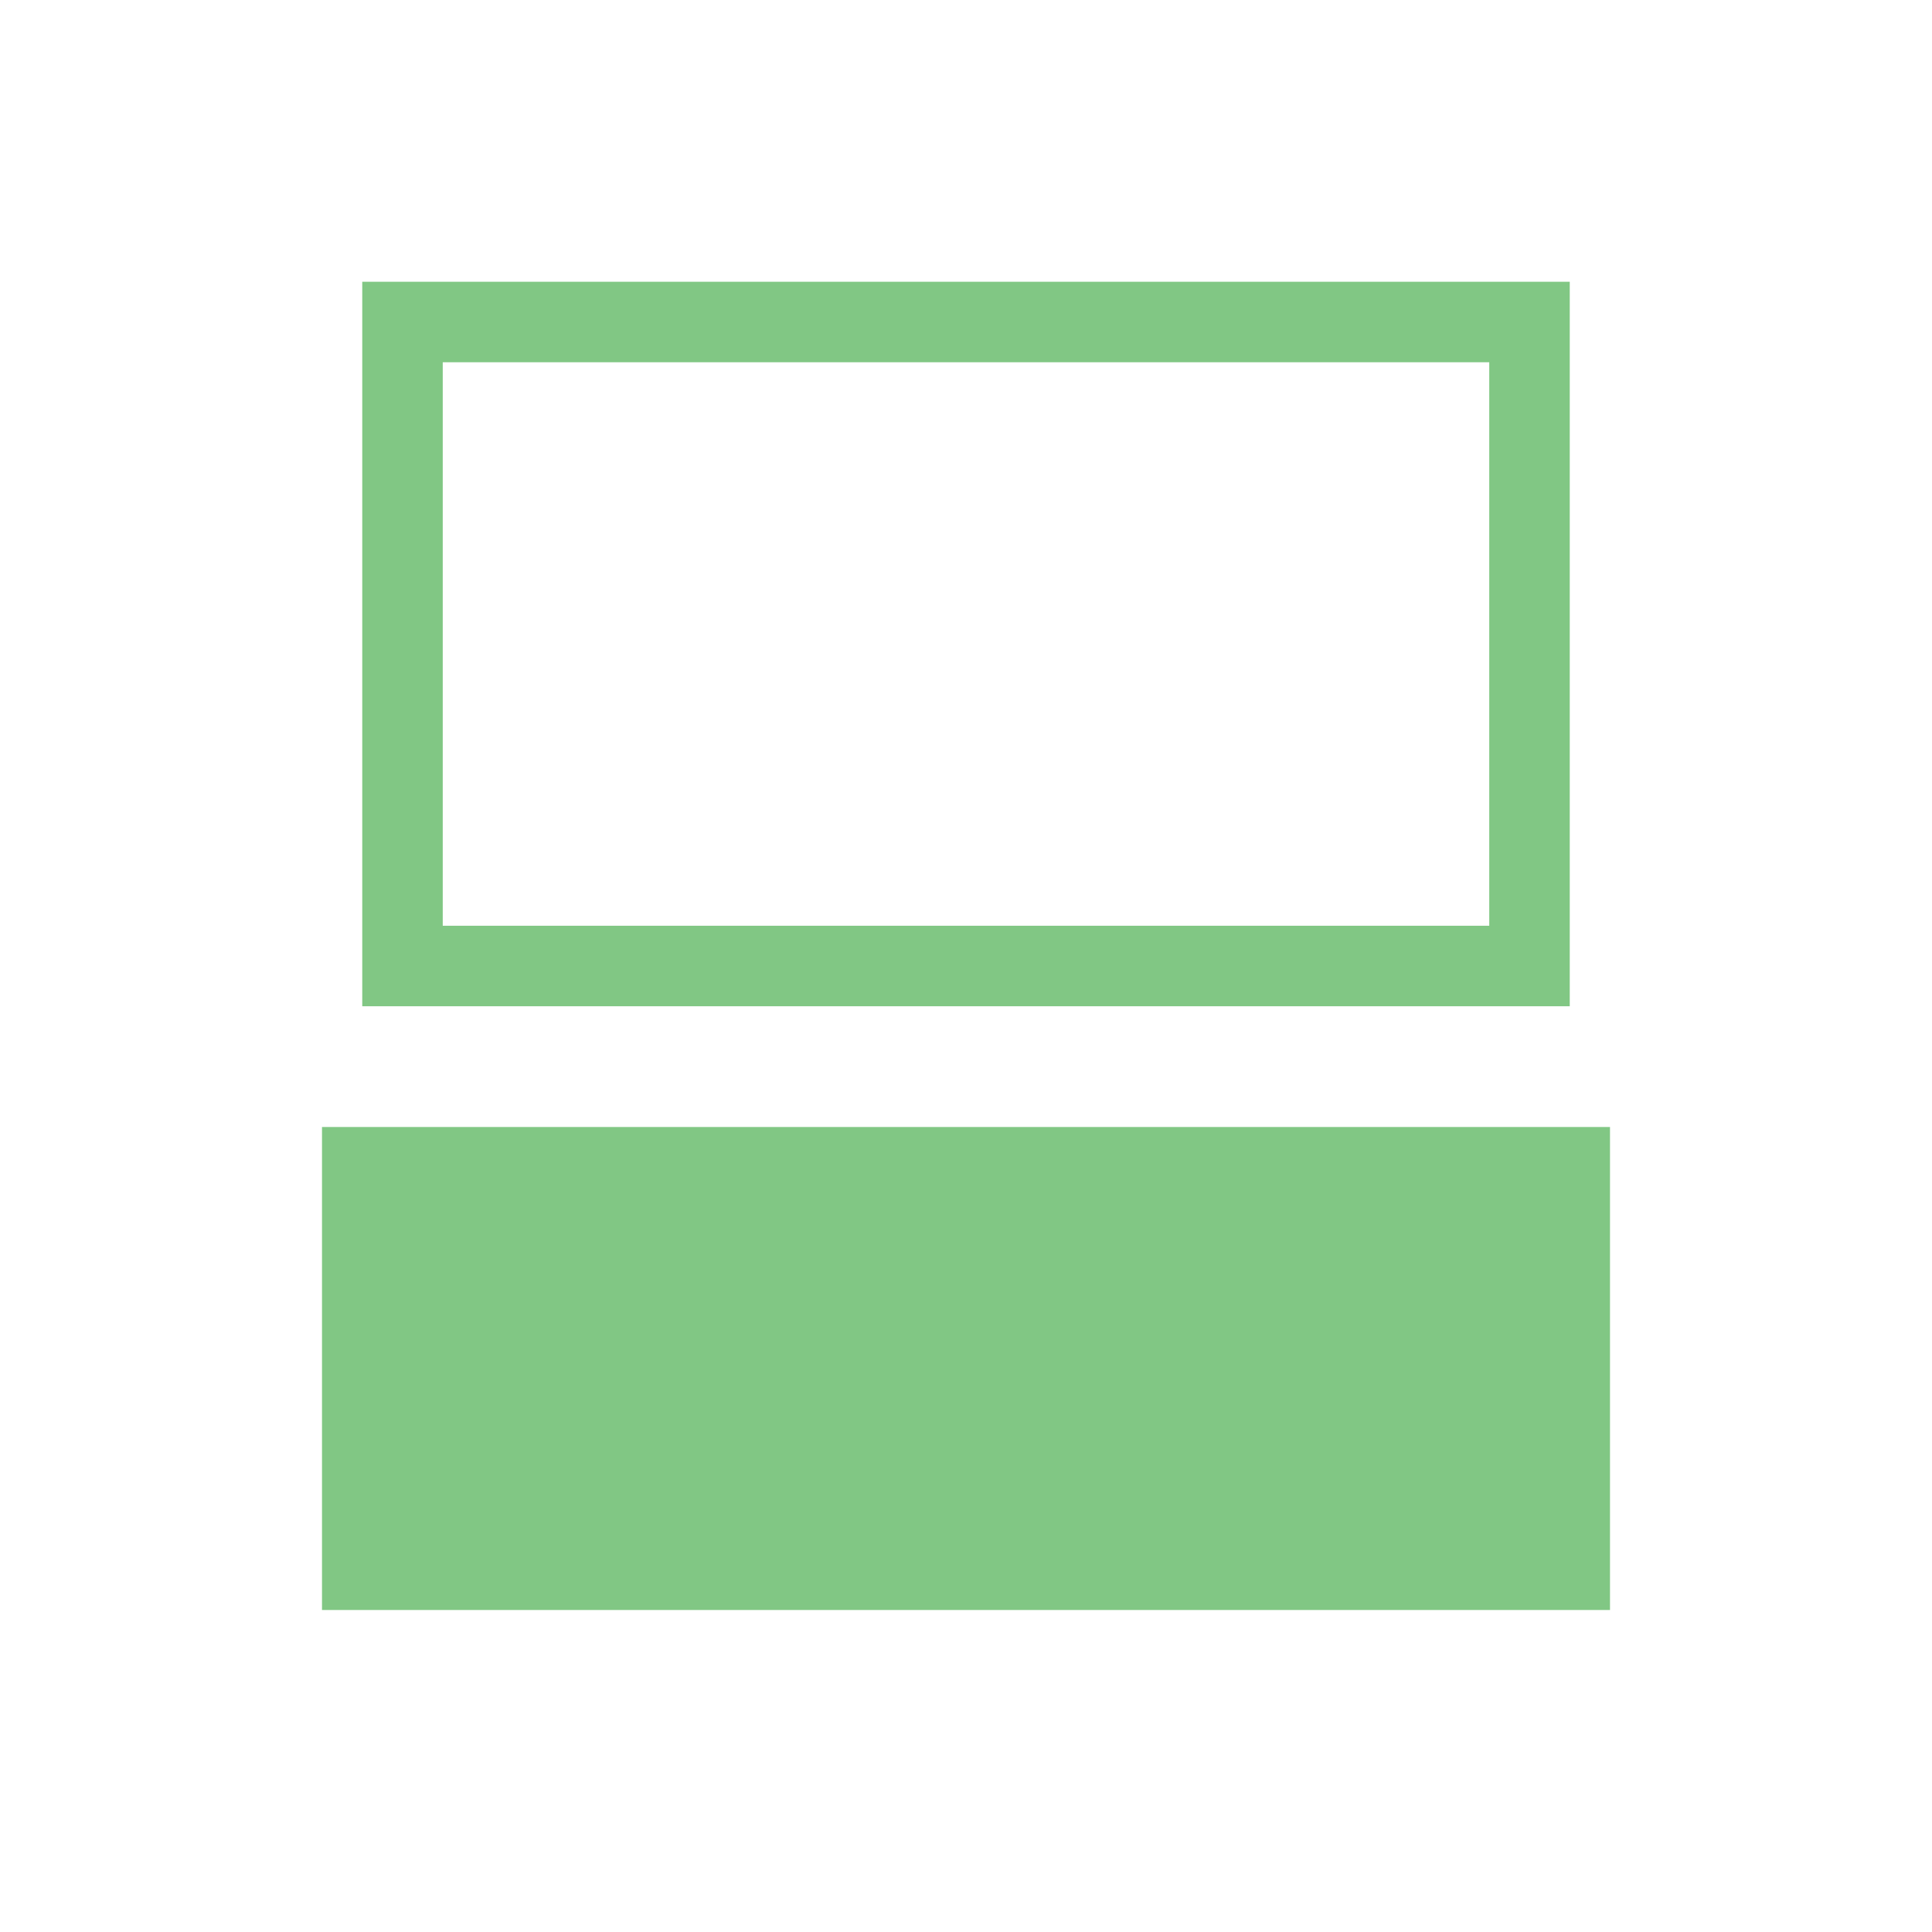
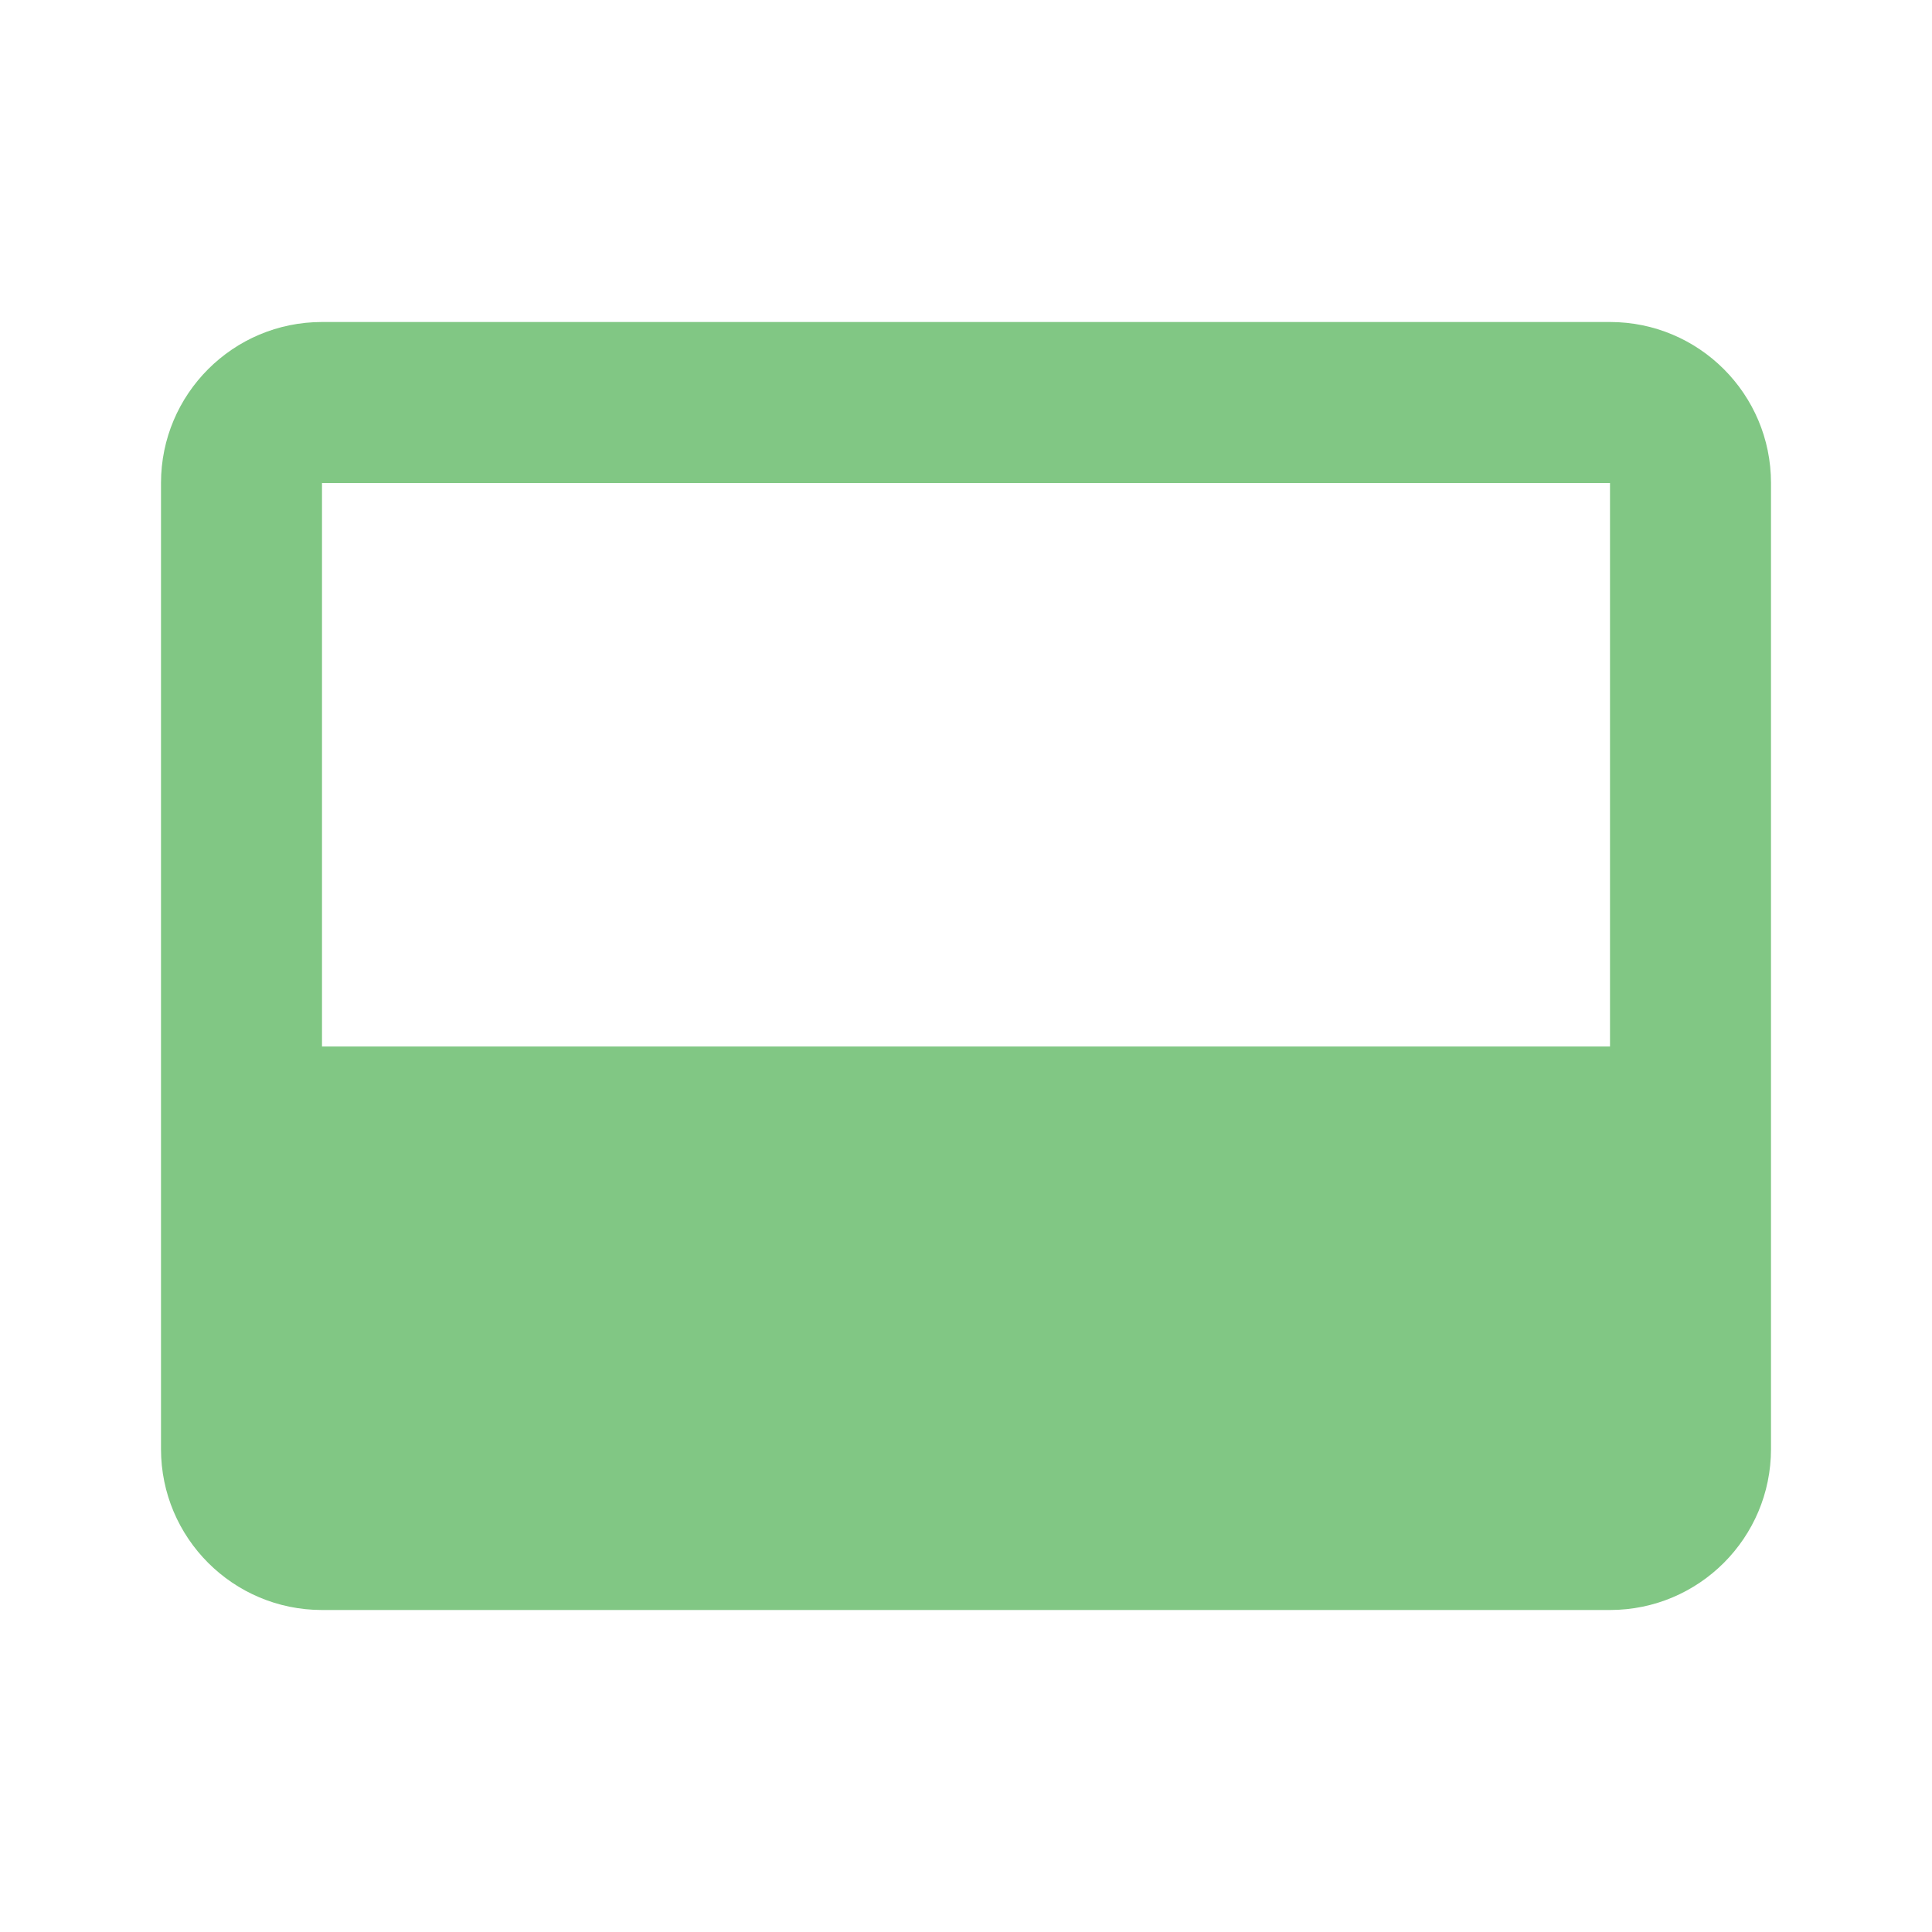
<svg xmlns="http://www.w3.org/2000/svg" viewBox="0 0 24 24" width="16px" height="16px" fill="#81C784">
-   <rect x="5" y="4" width="14" height="8" stroke="#81C784" stroke-linecap="butt" fill="none" />
-   <rect x="4" y="14" width="16" height="6" />
+   <path d="M20 4H4A2 2 0 0 0 2 6V18A2 2 0 0 0 4 20H20A2 2 0 0 0 22 18V6A2 2 0 0 0 20 4M20 13H4V6H20Z" />
</svg>
